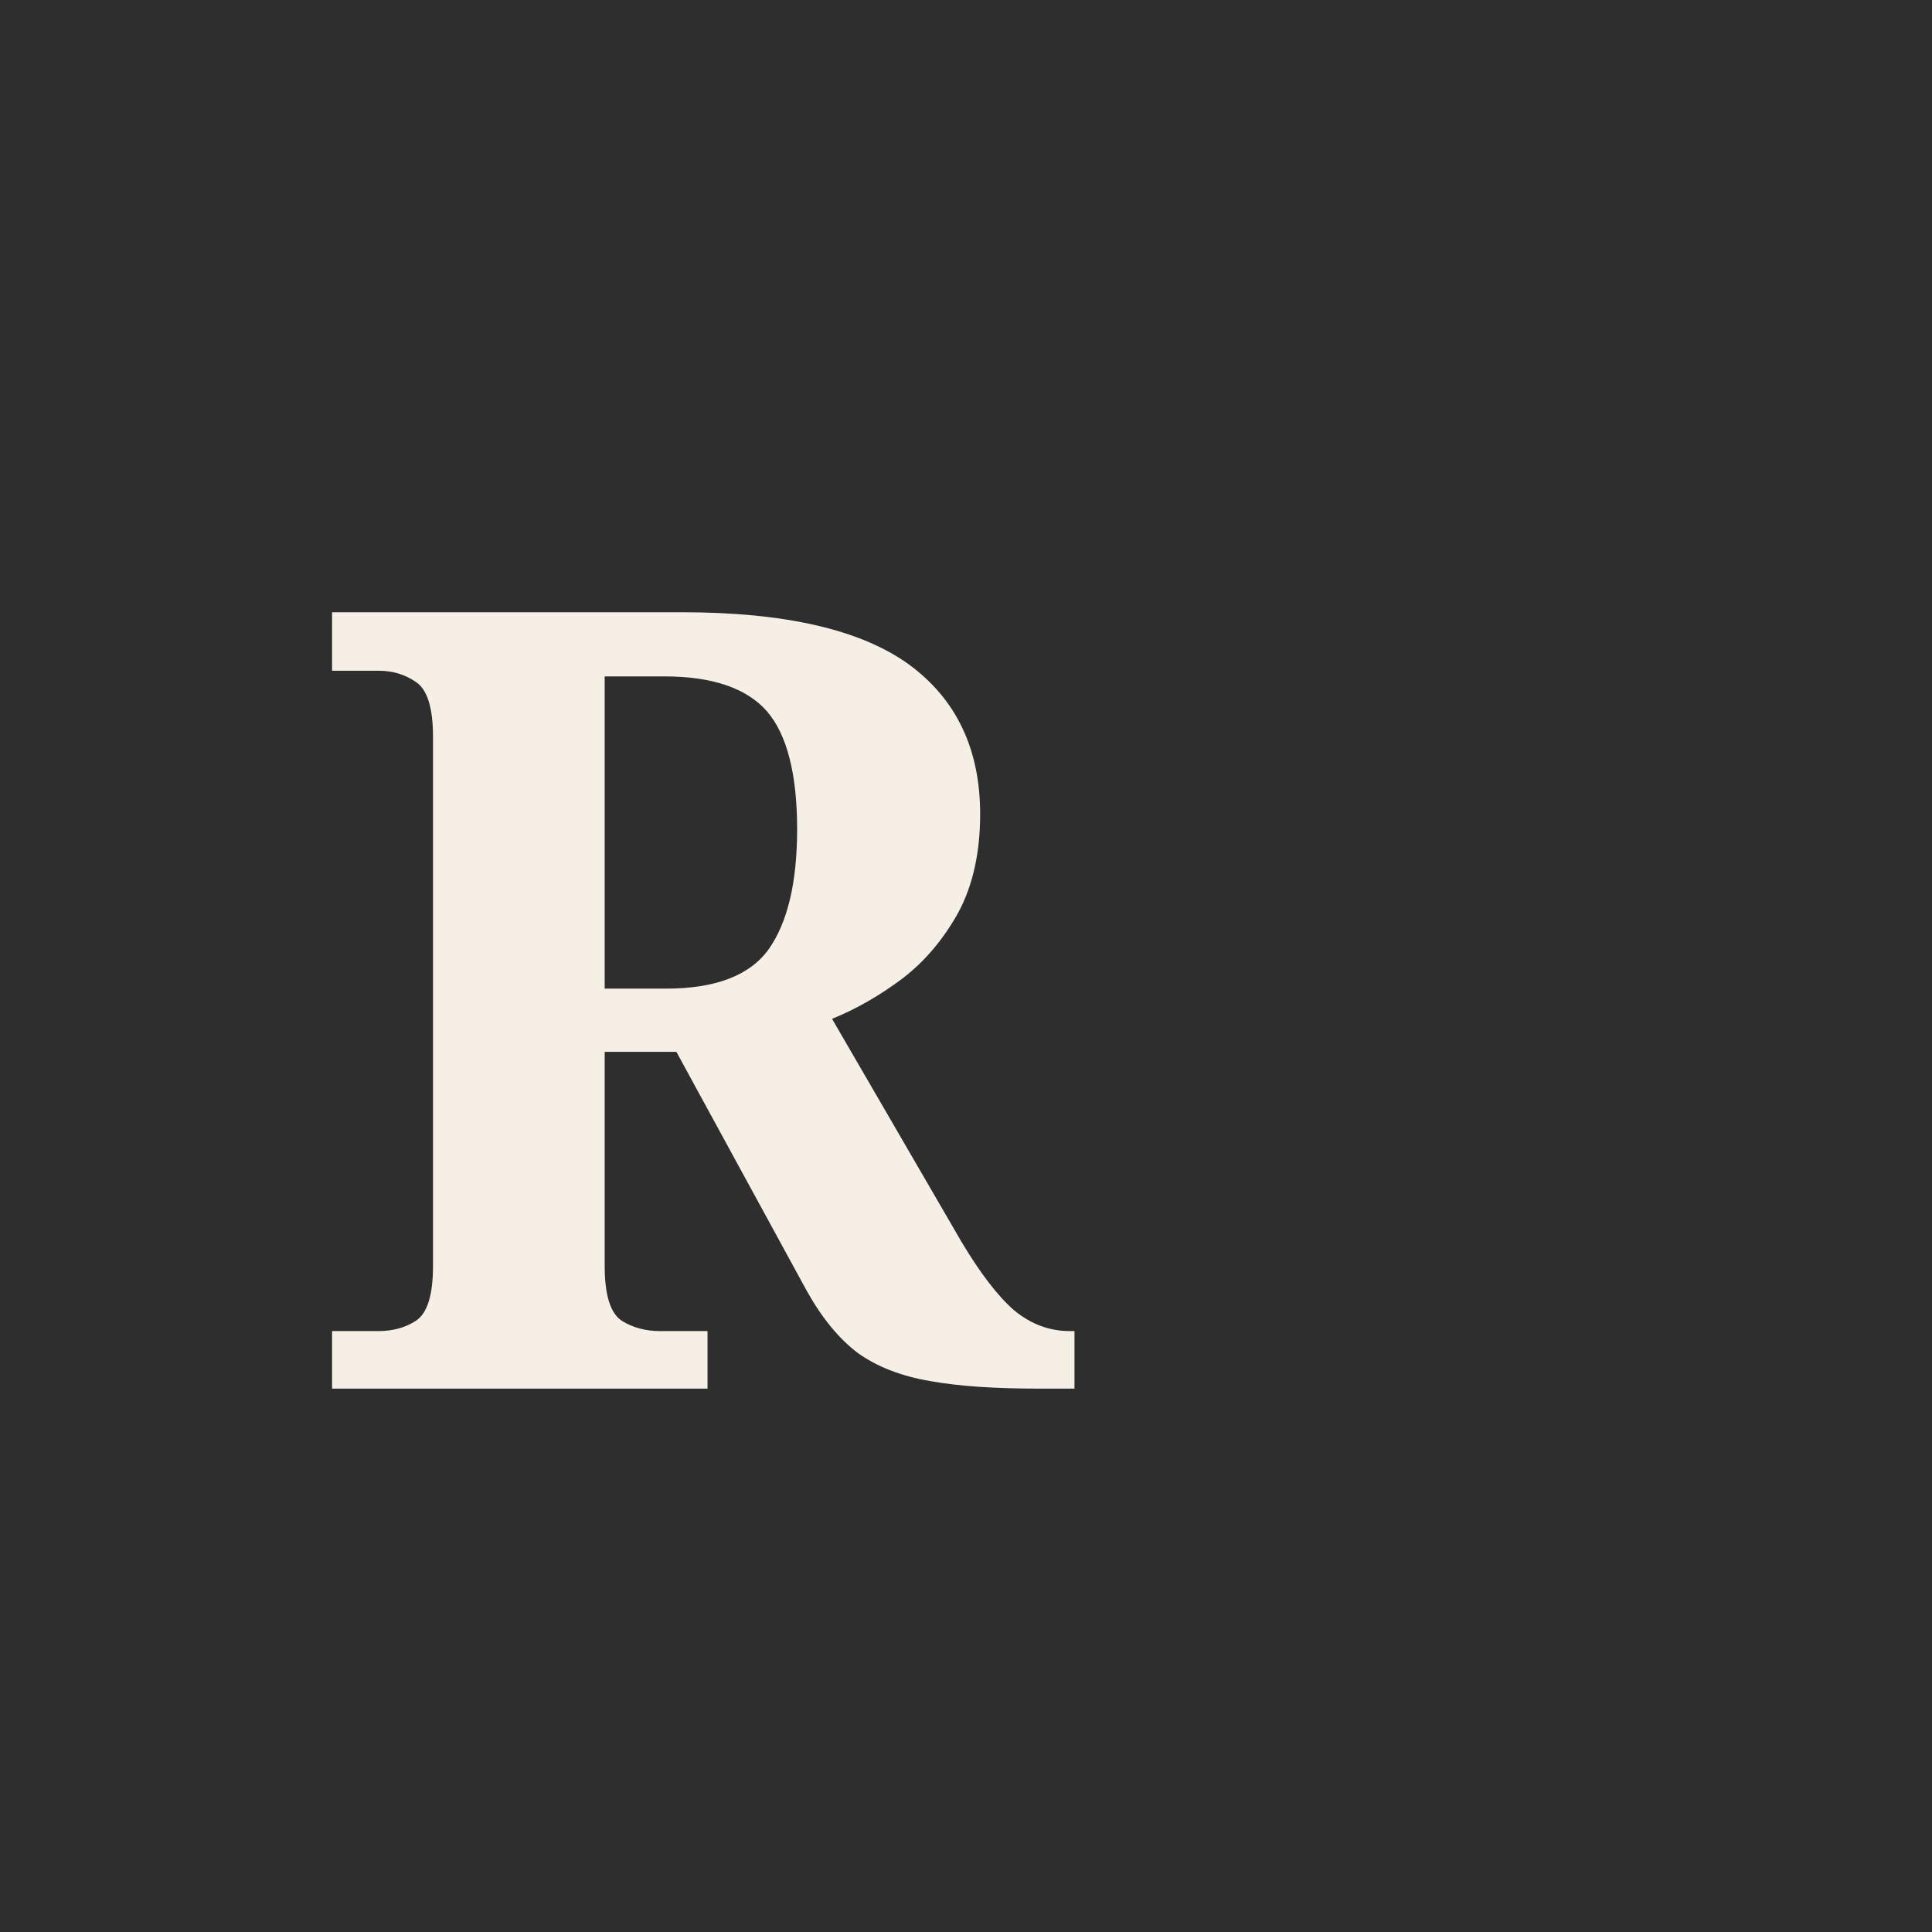
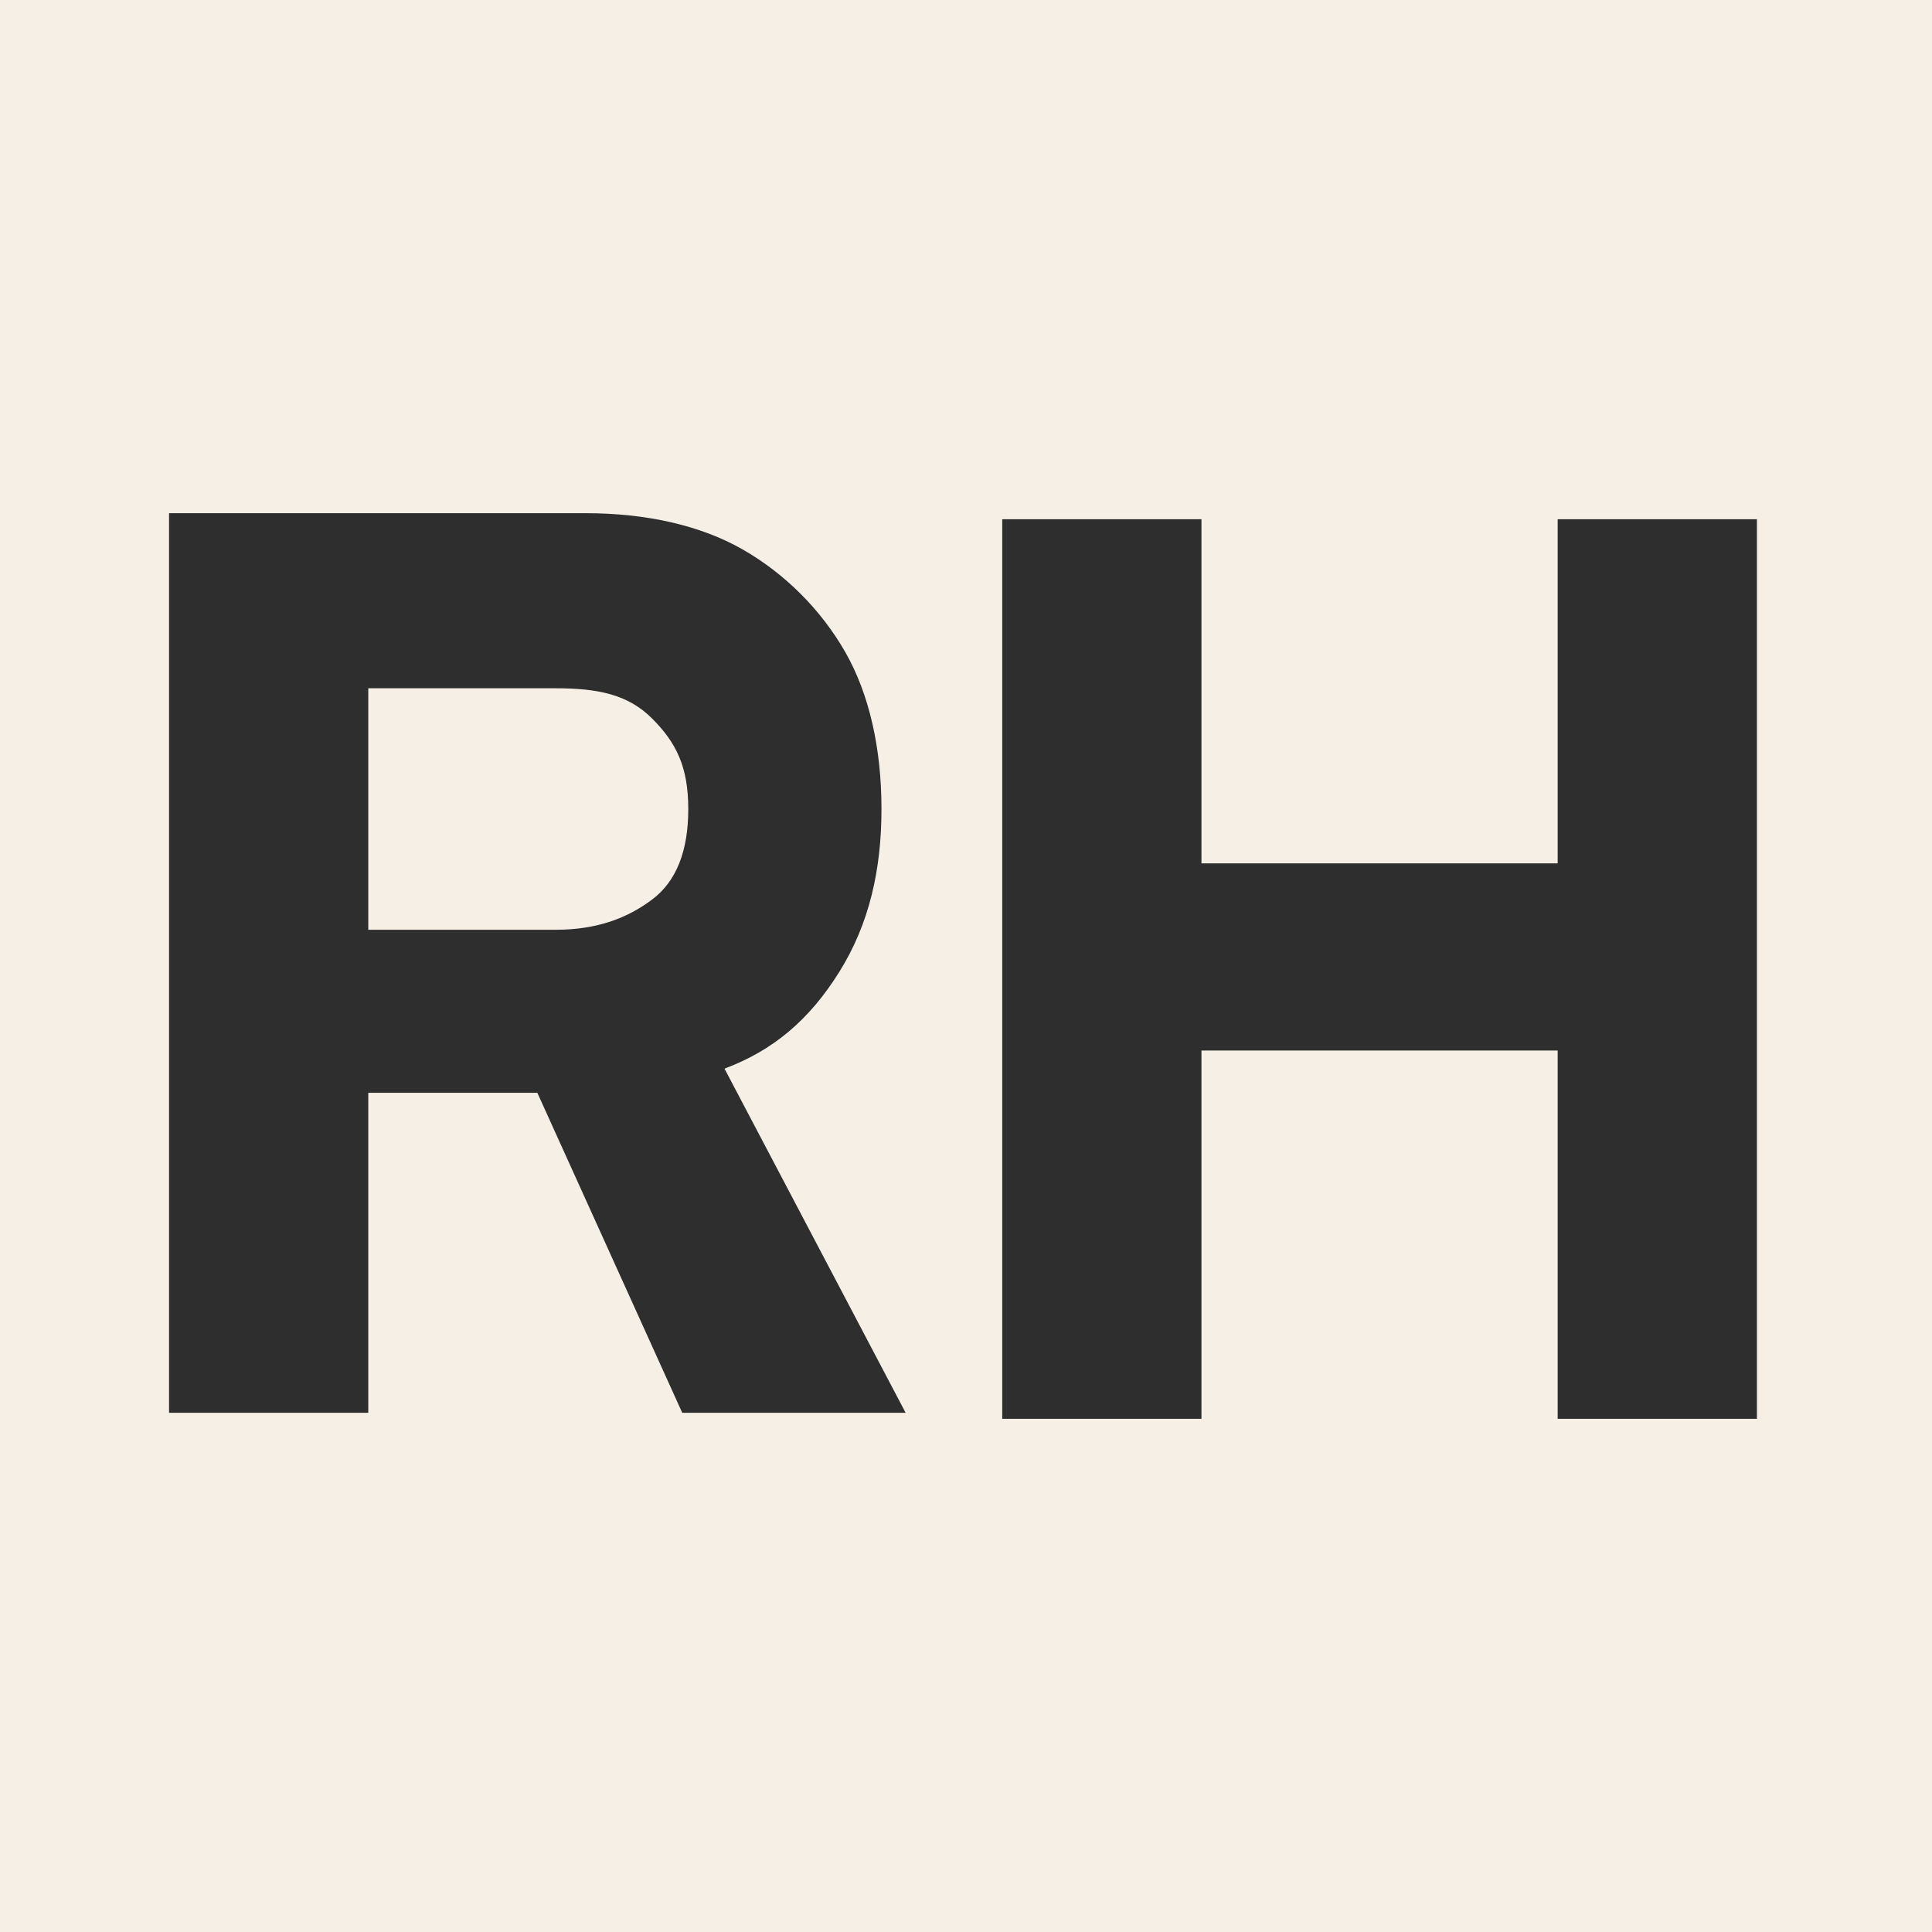
- <svg xmlns="http://www.w3.org/2000/svg" viewBox="0 0 32 32">
-   <rect width="32" height="32" fill="#2E2E2E" />
-   <text x="5" y="23" font-family="Georgia, serif" font-size="18" font-weight="bold" fill="#F5EFE6">R</text>
+ <svg xmlns="http://www.w3.org/2000/svg" id="Capa_1" version="1.1" viewBox="0 0 32 32">
+   <defs>
+     <style>
+       .st0 {
+         fill: #f5efe6;
+       }
+ 
+       .st1 {
+         fill: #2e2e2e;
+       }
+     </style>
+   </defs>
+   <rect class="st0" y="0" width="32" height="32" />
+   <g>
+     <path class="st1" d="M6.1,18.1v5.3h-3.3v-14.9h6.9c1,0,1.9.2,2.6.6s1.3,1,1.7,1.7.6,1.6.6,2.6-.2,1.9-.7,2.7-1.1,1.3-1.9,1.6l3,5.7h-3.7l-2.4-5.3h-2.7ZM9.2,11.4h-3.1v4h3.1c.7,0,1.2-.2,1.6-.5s.6-.8.6-1.5-.2-1.1-.6-1.5-.9-.5-1.6-.5Z" />
+     <path class="st1" d="M16.6,8.6h3.3v5.7h5.9v-5.7h3.3v14.9h-3.3v-6.1h-5.9v6.1h-3.3v-14.9Z" />
+   </g>
</svg>
